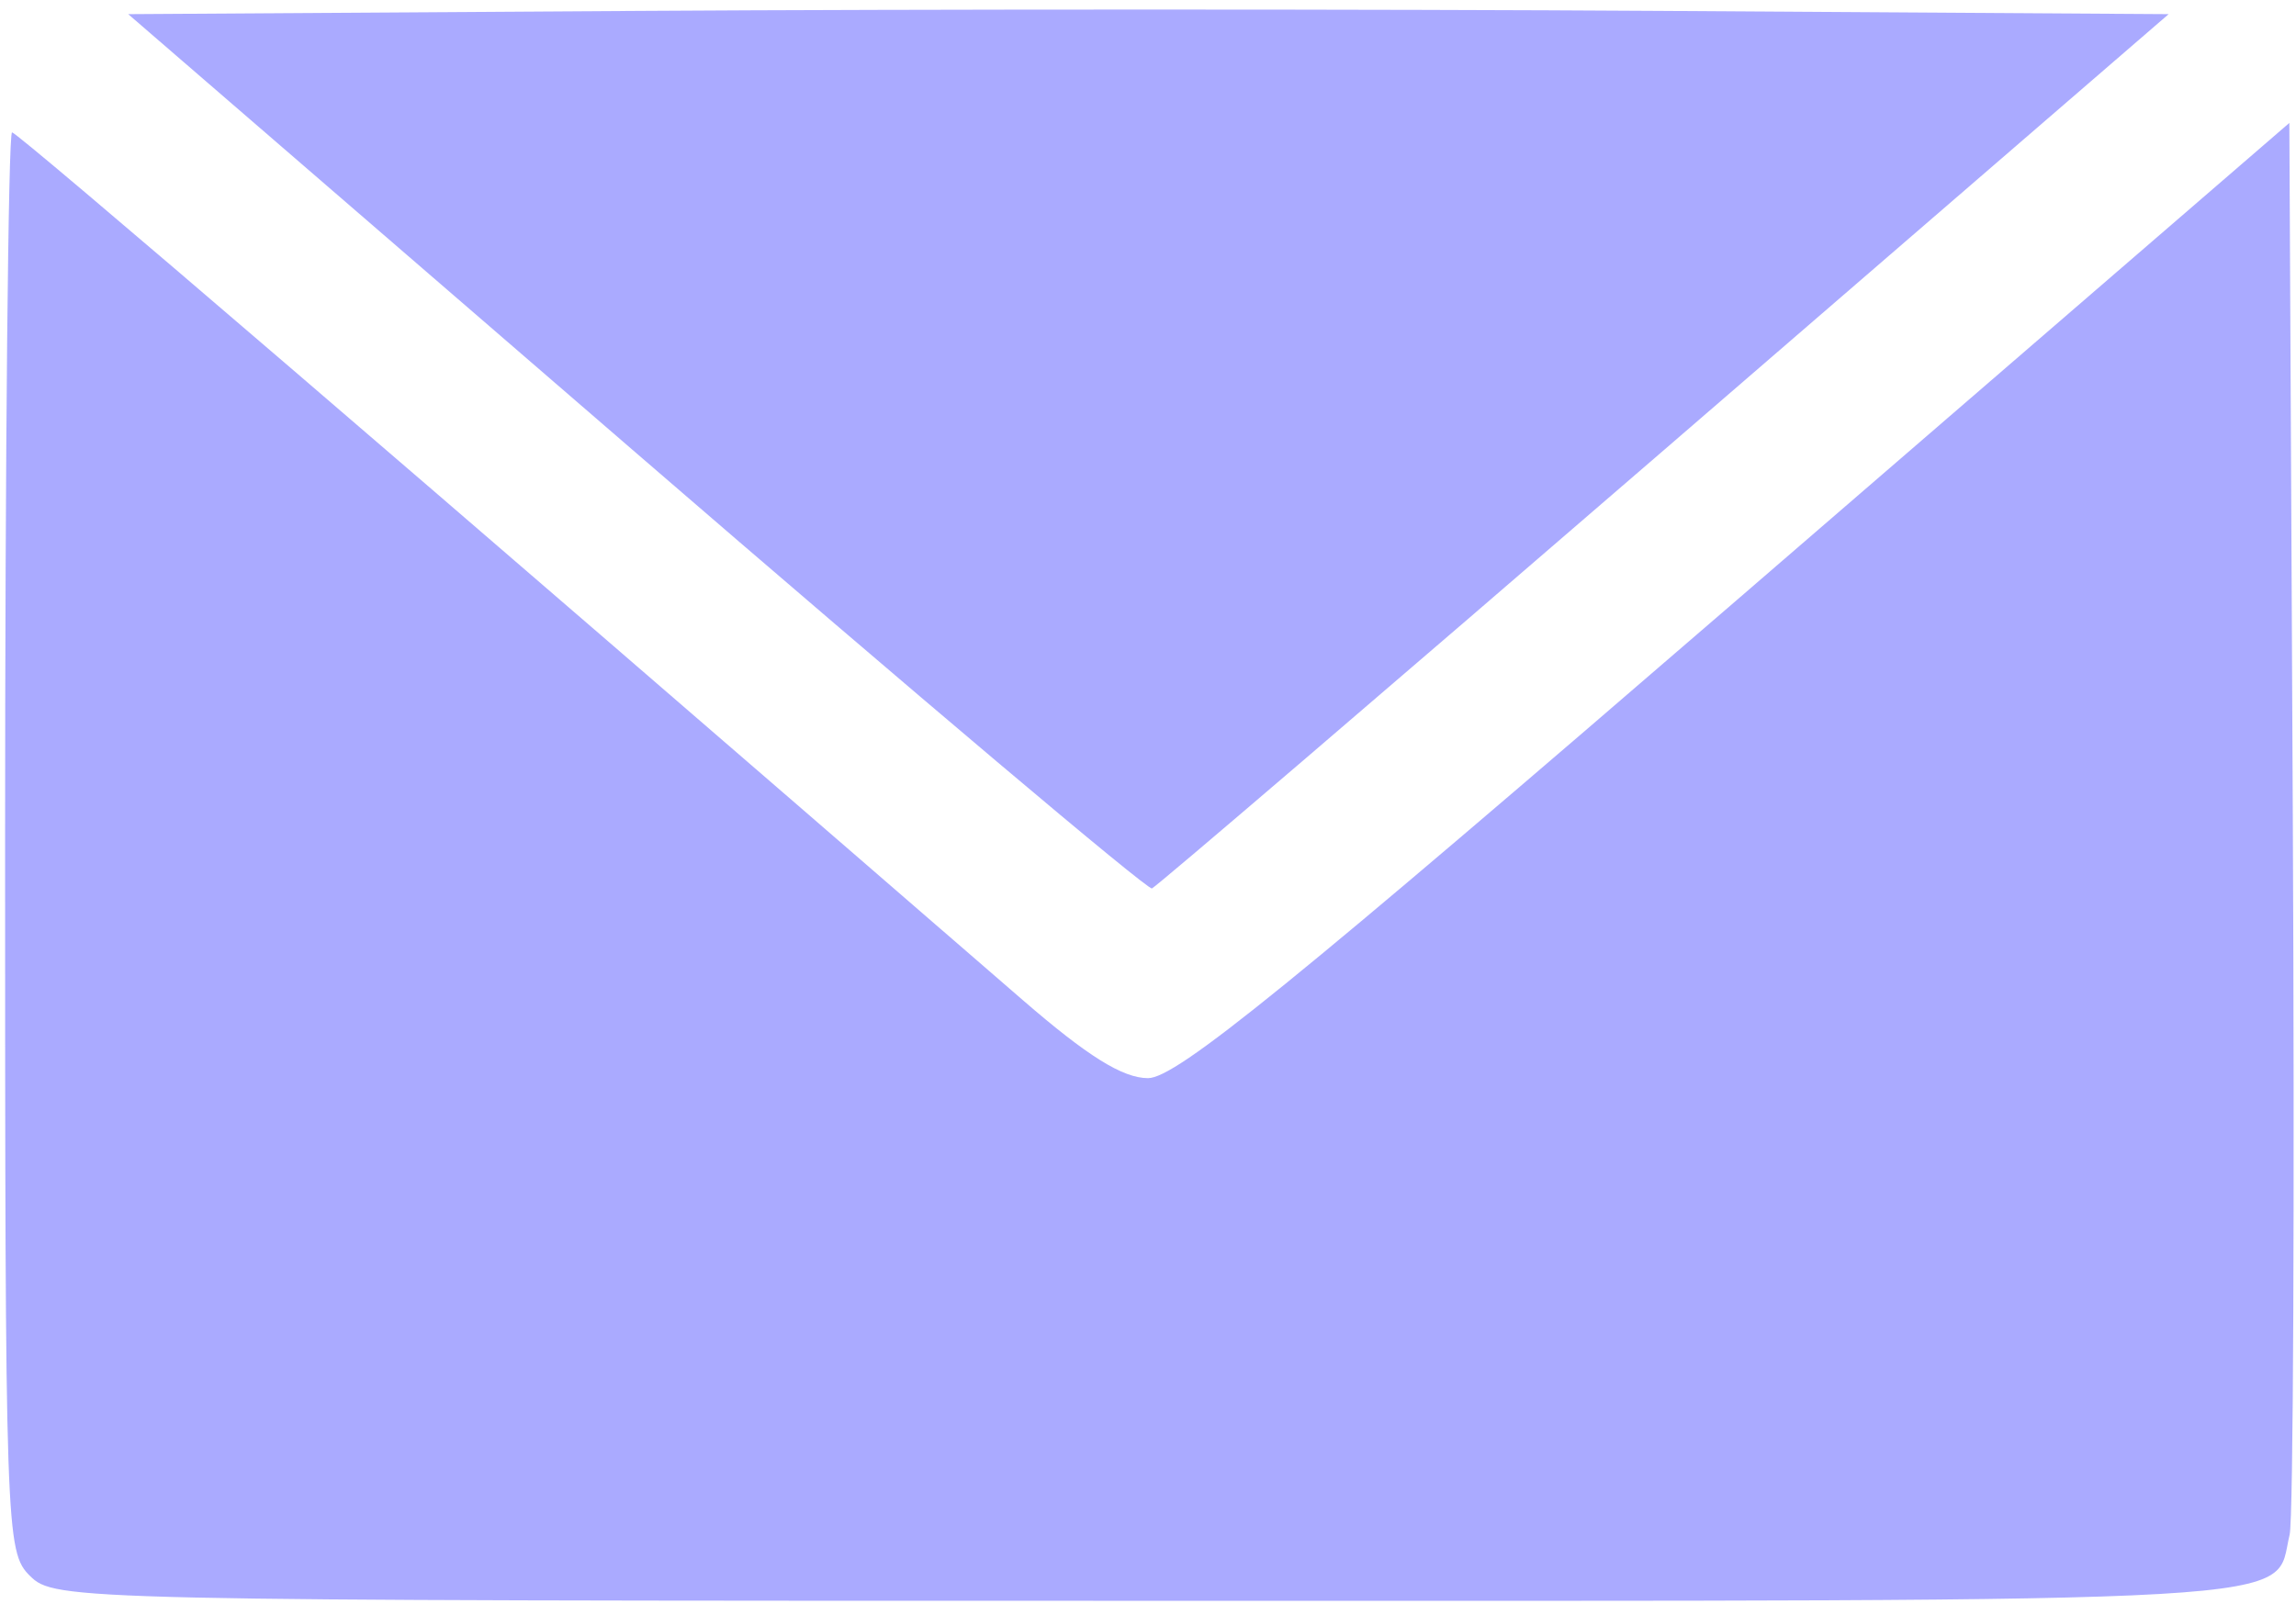
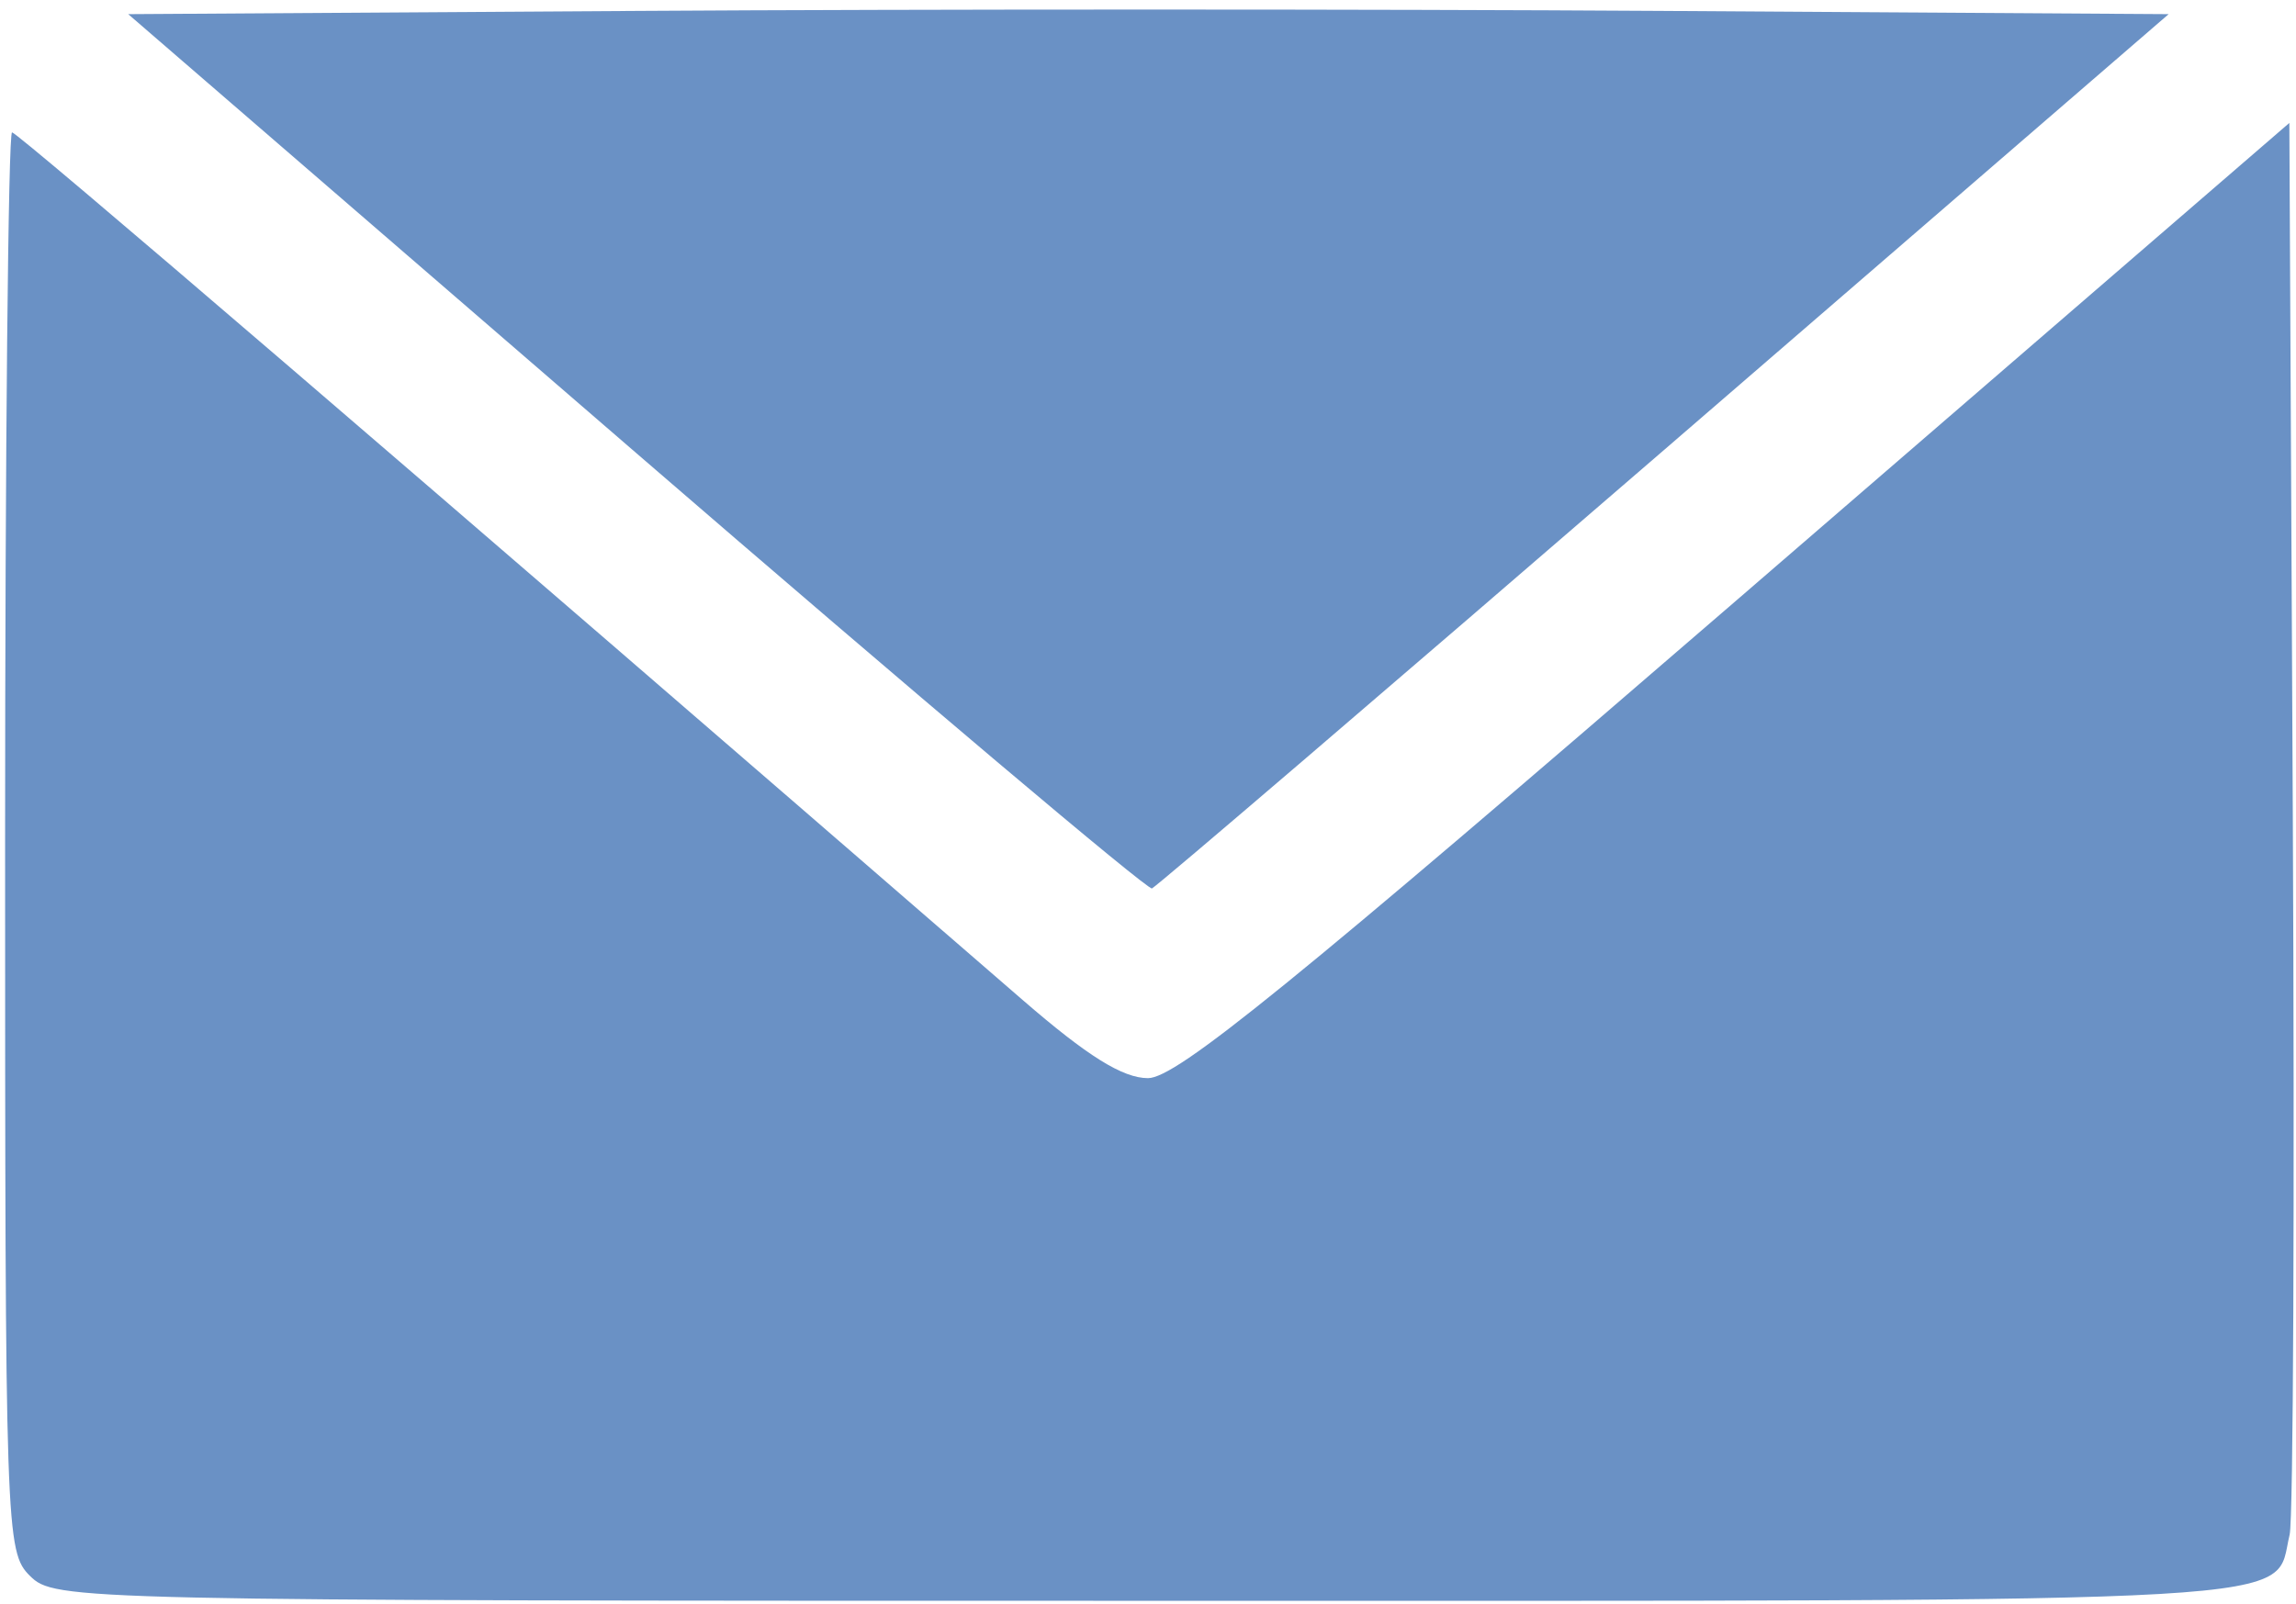
<svg xmlns="http://www.w3.org/2000/svg" version="1.1" x="0px" y="0px" viewBox="0 0 45.916 32.082" enable-background="new 0 0 47 47" xml:space="preserve" id="svg10" width="45.916" height="32.082">
  <defs id="defs14" />
-   <path style="opacity:1;fill:#aaaaff;fill-opacity:1;stroke:none;stroke-width:0.249;stroke-opacity:1" d="M 0.6,31.525 C 0.114,31.039 0.102,30.695 0.102,16.838 c 0,-7.804 0.063,-14.19 0.139,-14.19 0.113,0 7.989,6.763 20.211,17.356 1.296,1.123 2.001,1.563 2.506,1.563 0.567,0 2.844,-1.85 11.764,-9.554 l 11.061,-9.554 0.069,13.848 c 0.038,7.617 0.01,14.093 -0.063,14.391 -0.34,1.402 0.994,1.324 -22.802,1.324 -21.557,0 -21.897,-0.008 -22.387,-0.498 z" id="path816" />
-   <path style="opacity:1;fill:#aaaaff;fill-opacity:1;stroke:none;stroke-width:0.249;stroke-opacity:1" d="M 12.719,9.059 2.564,0.283 12.784,0.218 c 5.621,-0.036 14.802,-0.036 20.403,0 L 43.369,0.283 33.284,8.996 C 27.737,13.788 23.126,17.737 23.037,17.772 22.948,17.807 18.305,13.886 12.719,9.059 Z" id="path818" />
+   <g id="g818" style="fill:#6a91c5;fill-opacity:1">
+     <path id="path816" d="M 0.6,31.525 C 0.114,31.039 0.102,30.695 0.102,16.838 c 0,-7.804 0.063,-14.19 0.139,-14.19 0.113,0 7.989,6.763 20.211,17.356 1.296,1.123 2.001,1.563 2.506,1.563 0.567,0 2.844,-1.85 11.764,-9.554 l 11.061,-9.554 0.069,13.848 c 0.038,7.617 0.01,14.093 -0.063,14.391 -0.34,1.402 0.994,1.324 -22.802,1.324 -21.557,0 -21.897,-0.008 -22.387,-0.498 z" style="opacity:1;fill:#6a91c5;fill-opacity:1;stroke:none;stroke-width:0.249;stroke-opacity:1" />
+     <path id="path818" d="M 12.719,9.059 2.564,0.283 12.784,0.218 c 5.621,-0.036 14.802,-0.036 20.403,0 L 43.369,0.283 33.284,8.996 C 27.737,13.788 23.126,17.737 23.037,17.772 22.948,17.807 18.305,13.886 12.719,9.059 Z" style="opacity:1;fill:#6a91c5;fill-opacity:1;stroke:none;stroke-width:0.249;stroke-opacity:1" />
+   </g>
</svg>
